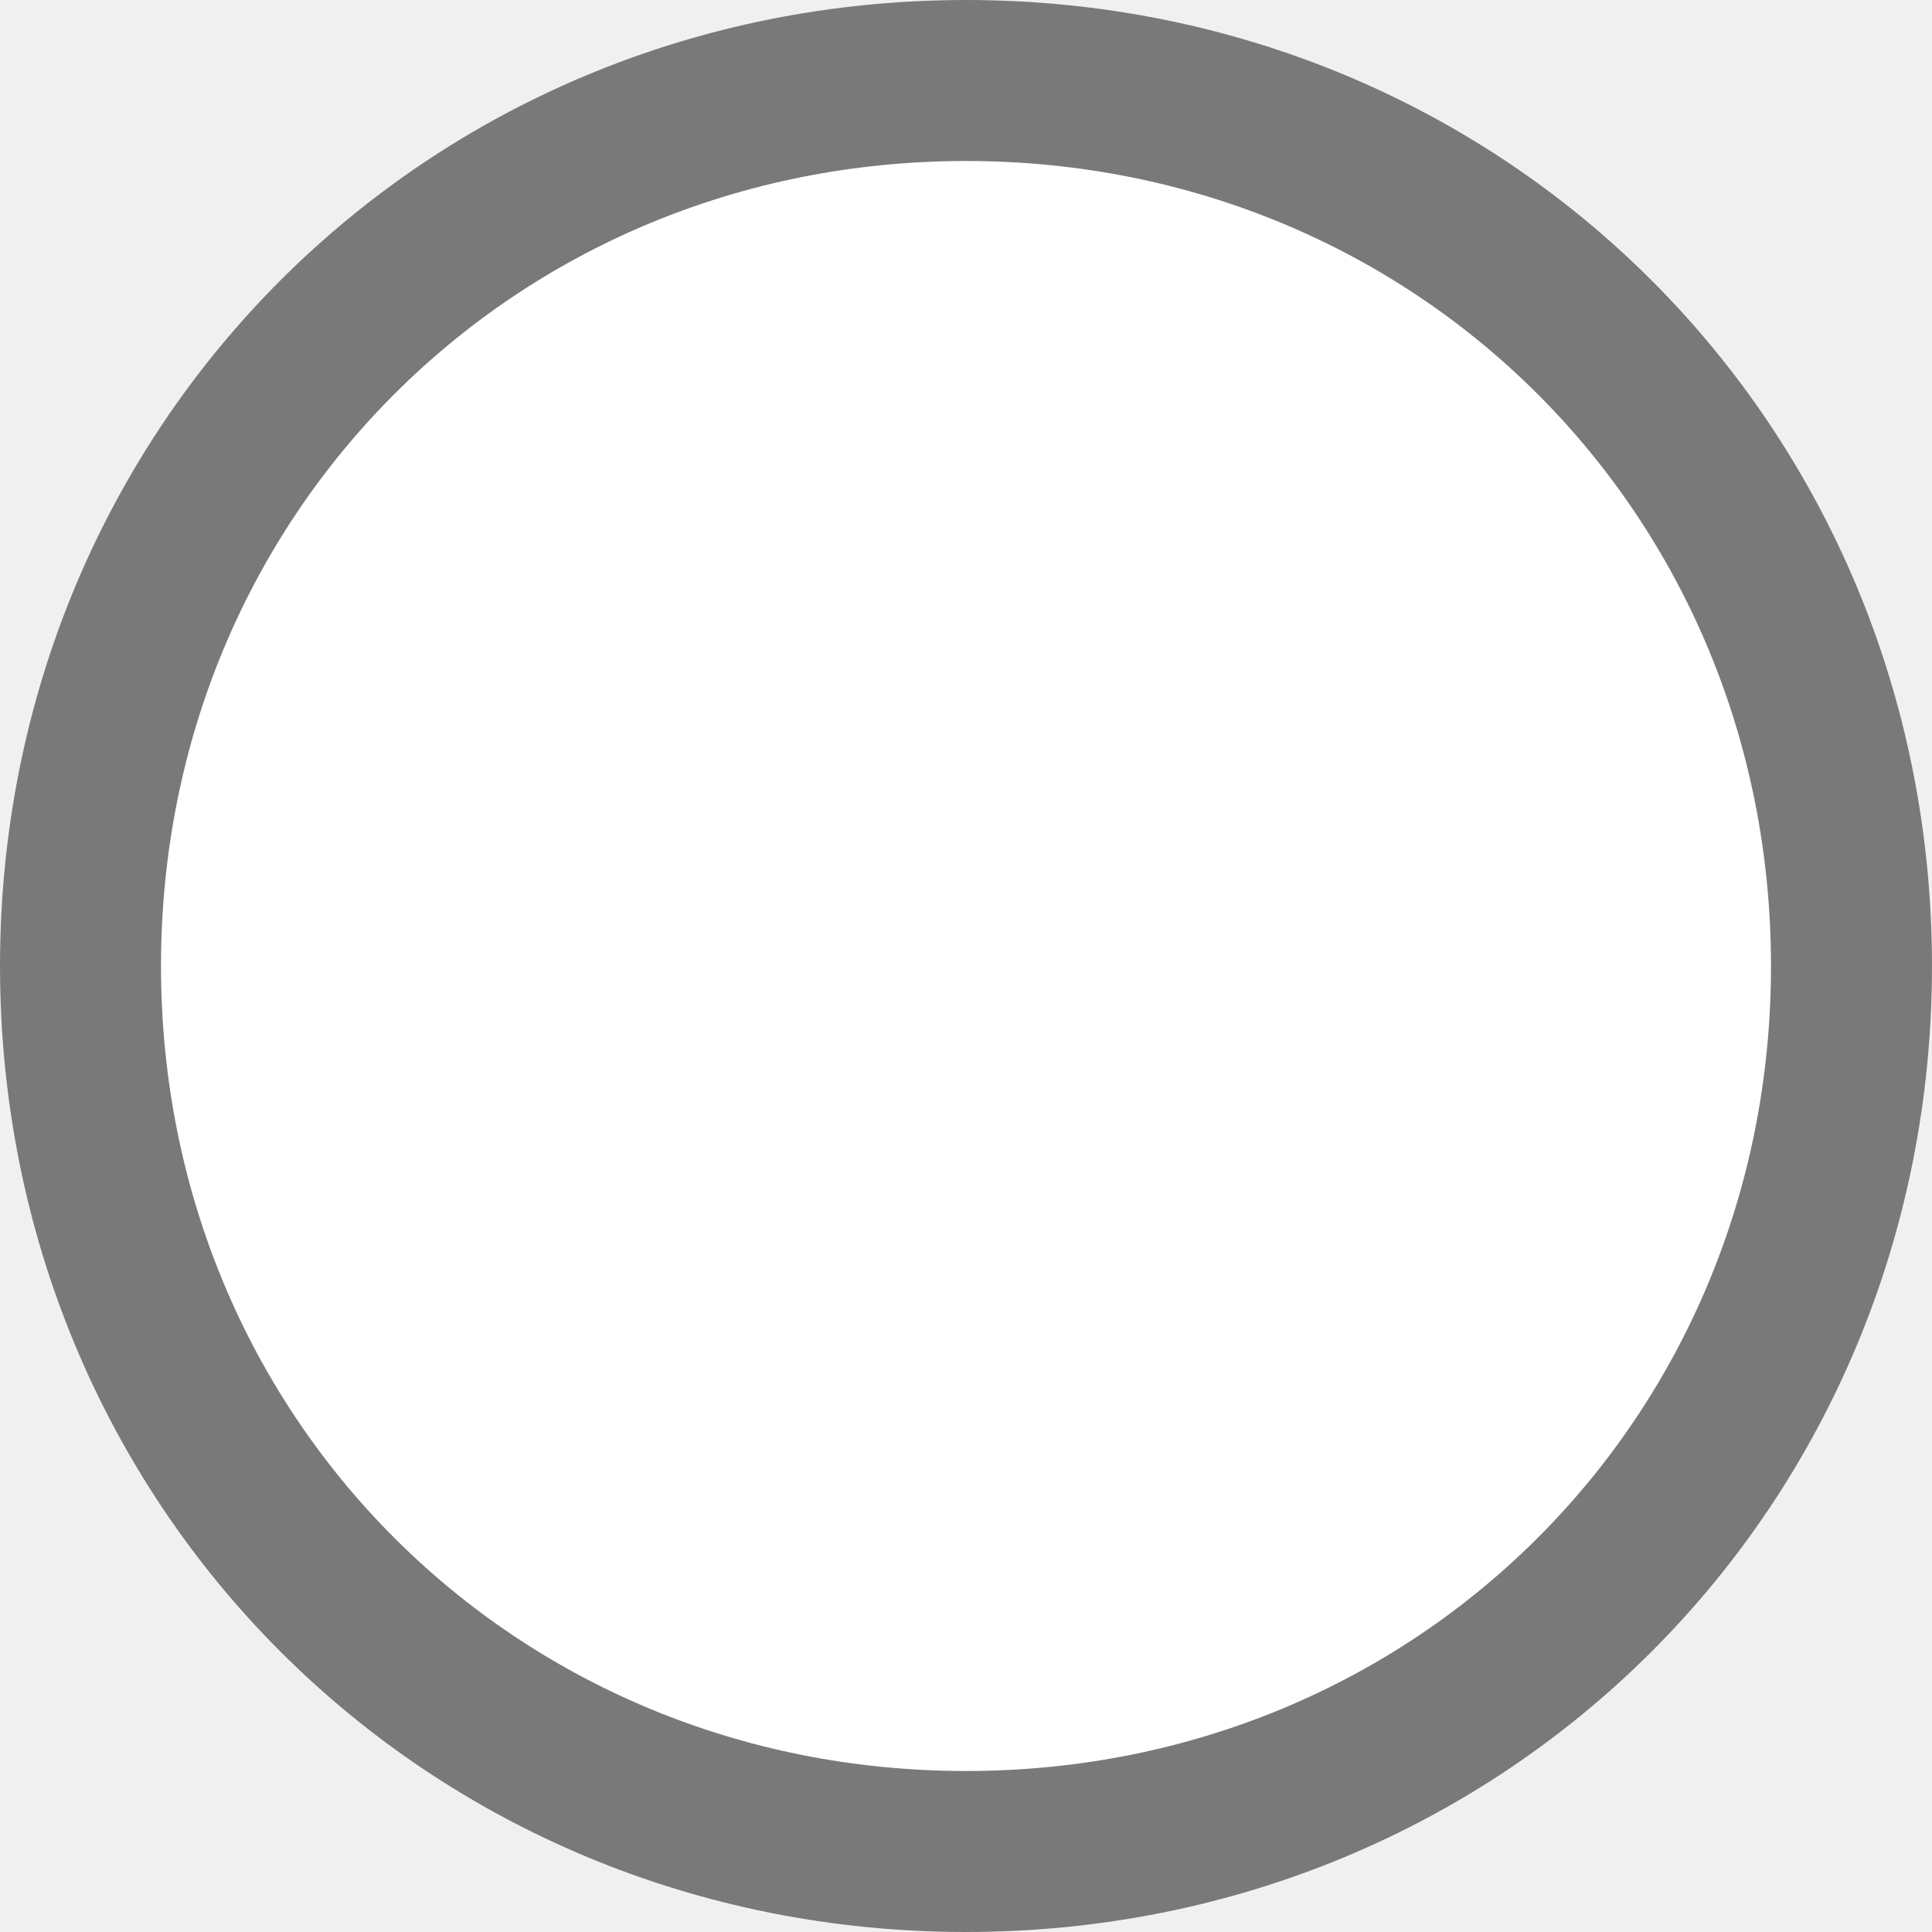
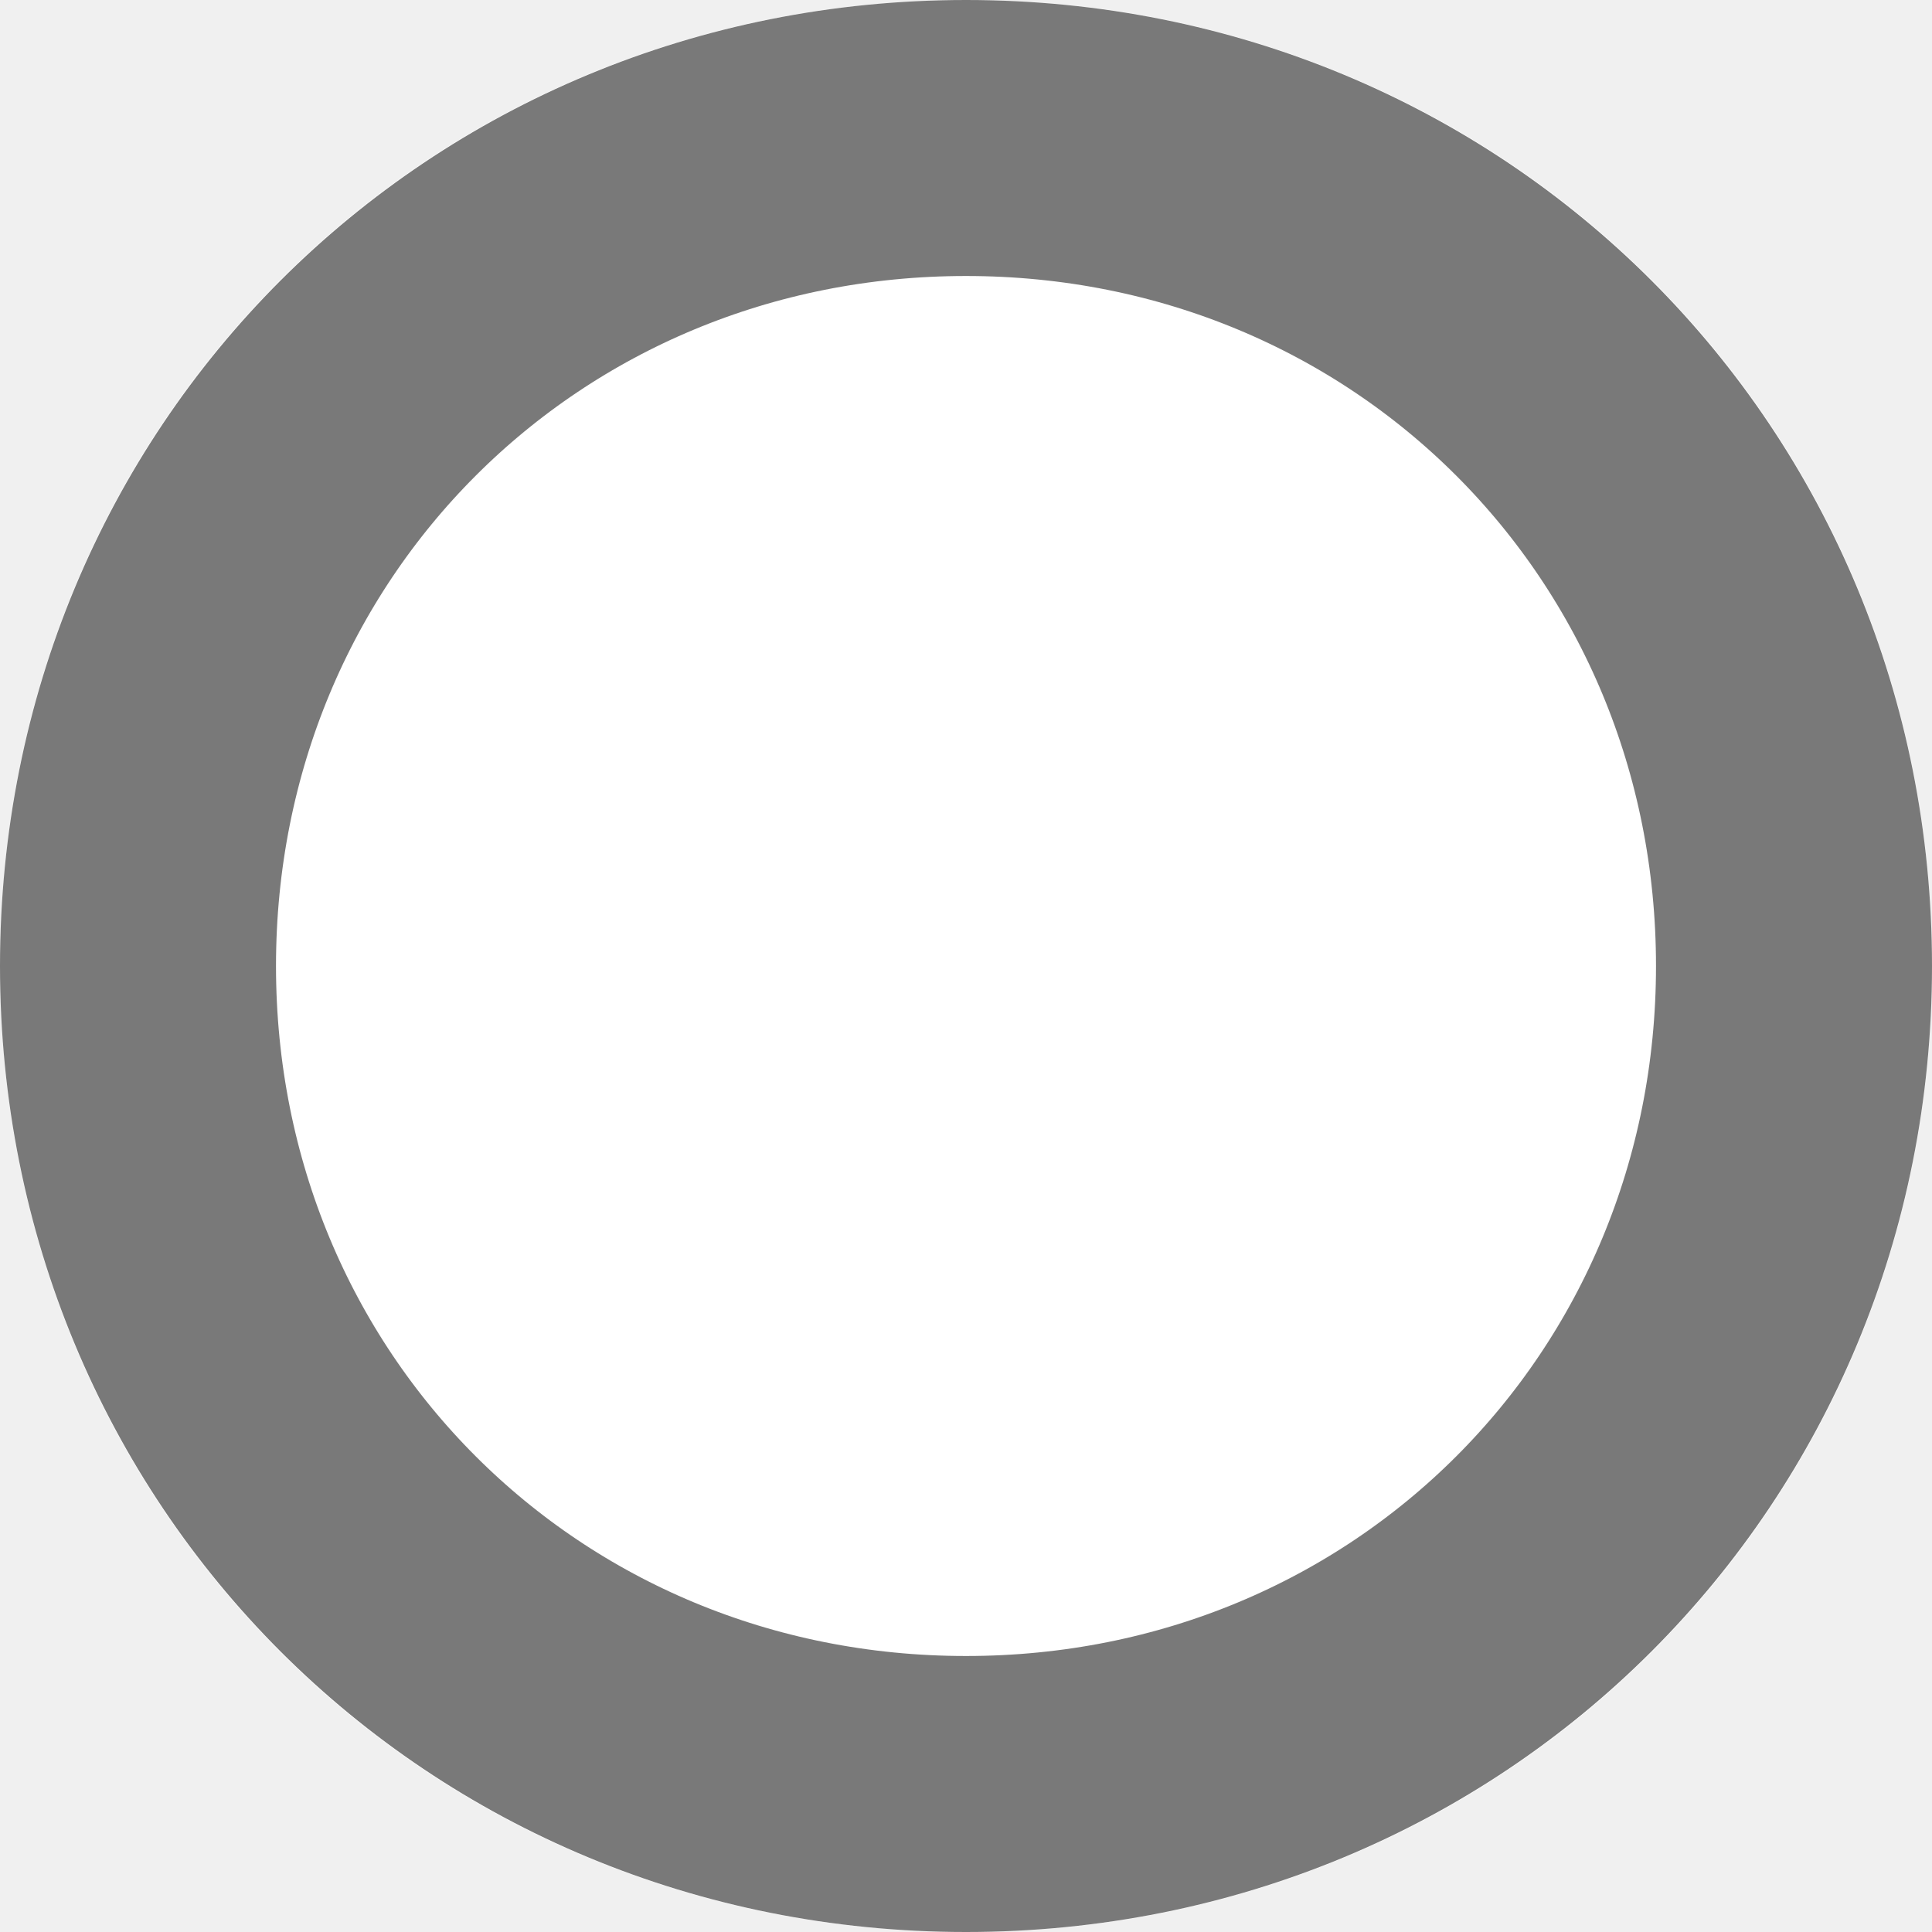
- <svg xmlns="http://www.w3.org/2000/svg" version="1.1" width="12px" height="12px" viewBox="1551 8506  12 12">
-   <path d="M 1557 8506  C 1560.36 8506  1563 8508.64  1563 8512  C 1563 8515.36  1560.36 8518  1557 8518  C 1553.64 8518  1551 8515.36  1551 8512  C 1551 8508.64  1553.64 8506  1557 8506  Z " fill-rule="nonzero" fill="#ffffff" stroke="none" />
-   <path d="M 1557 8506.5  C 1560.08 8506.5  1562.5 8508.92  1562.5 8512  C 1562.5 8515.08  1560.08 8517.5  1557 8517.5  C 1553.92 8517.5  1551.5 8515.08  1551.5 8512  C 1551.5 8508.92  1553.92 8506.5  1557 8506.5  Z " stroke-width="1" stroke="#797979" fill="none" />
+ <svg xmlns="http://www.w3.org/2000/svg" version="1.1" width="7px" height="7px">
+   <g transform="matrix(1 0 0 1 -288 -7495 )">
+     <path d="M 291.5 7495  C 293.46 7495  295 7496.54  295 7498.5  C 295 7500.46  293.46 7502  291.5 7502  C 289.54 7502  288 7500.46  288 7498.5  C 288 7496.54  289.54 7495  291.5 7495  Z " fill-rule="nonzero" fill="#ffffff" stroke="none" />
+     <path d="M 291.5 7495.5  C 293.18 7495.5  294.5 7496.82  294.5 7498.5  C 294.5 7500.18  293.18 7501.5  291.5 7501.5  C 289.82 7501.5  288.5 7500.18  288.5 7498.5  C 288.5 7496.82  289.82 7495.5  291.5 7495.5  Z " stroke-width="1" stroke="#797979" fill="none" />
+   </g>
</svg>
